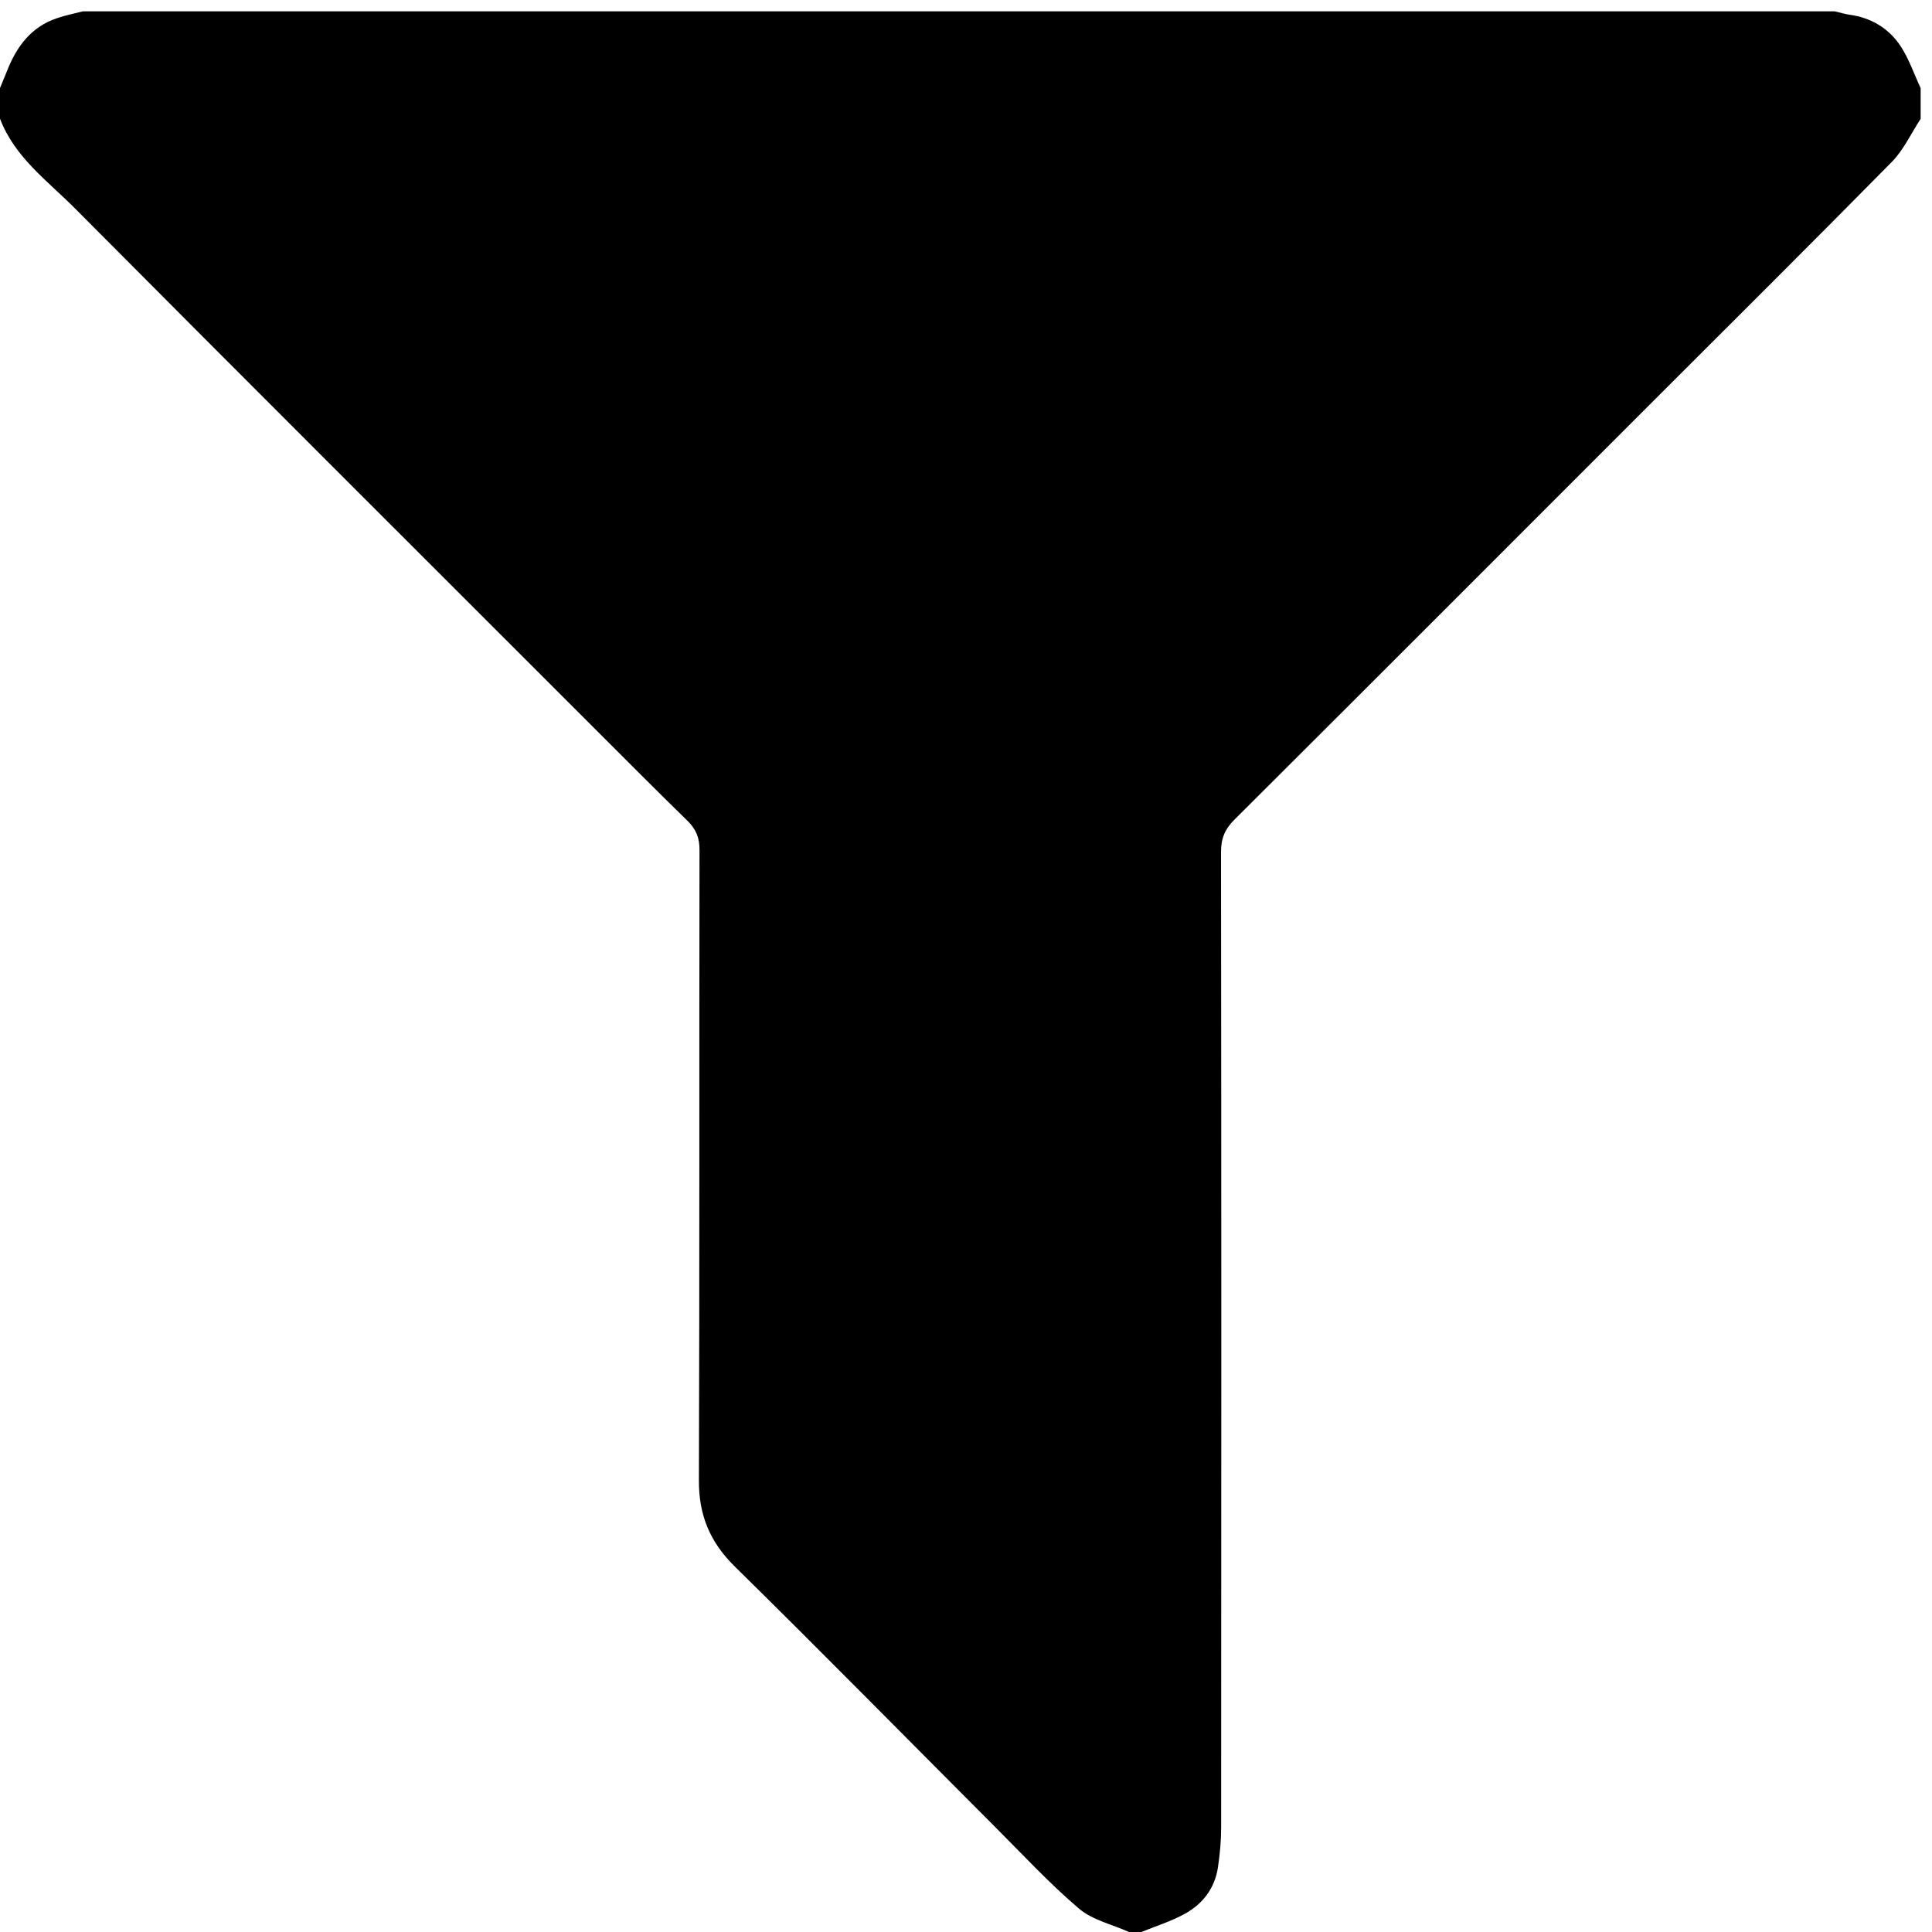
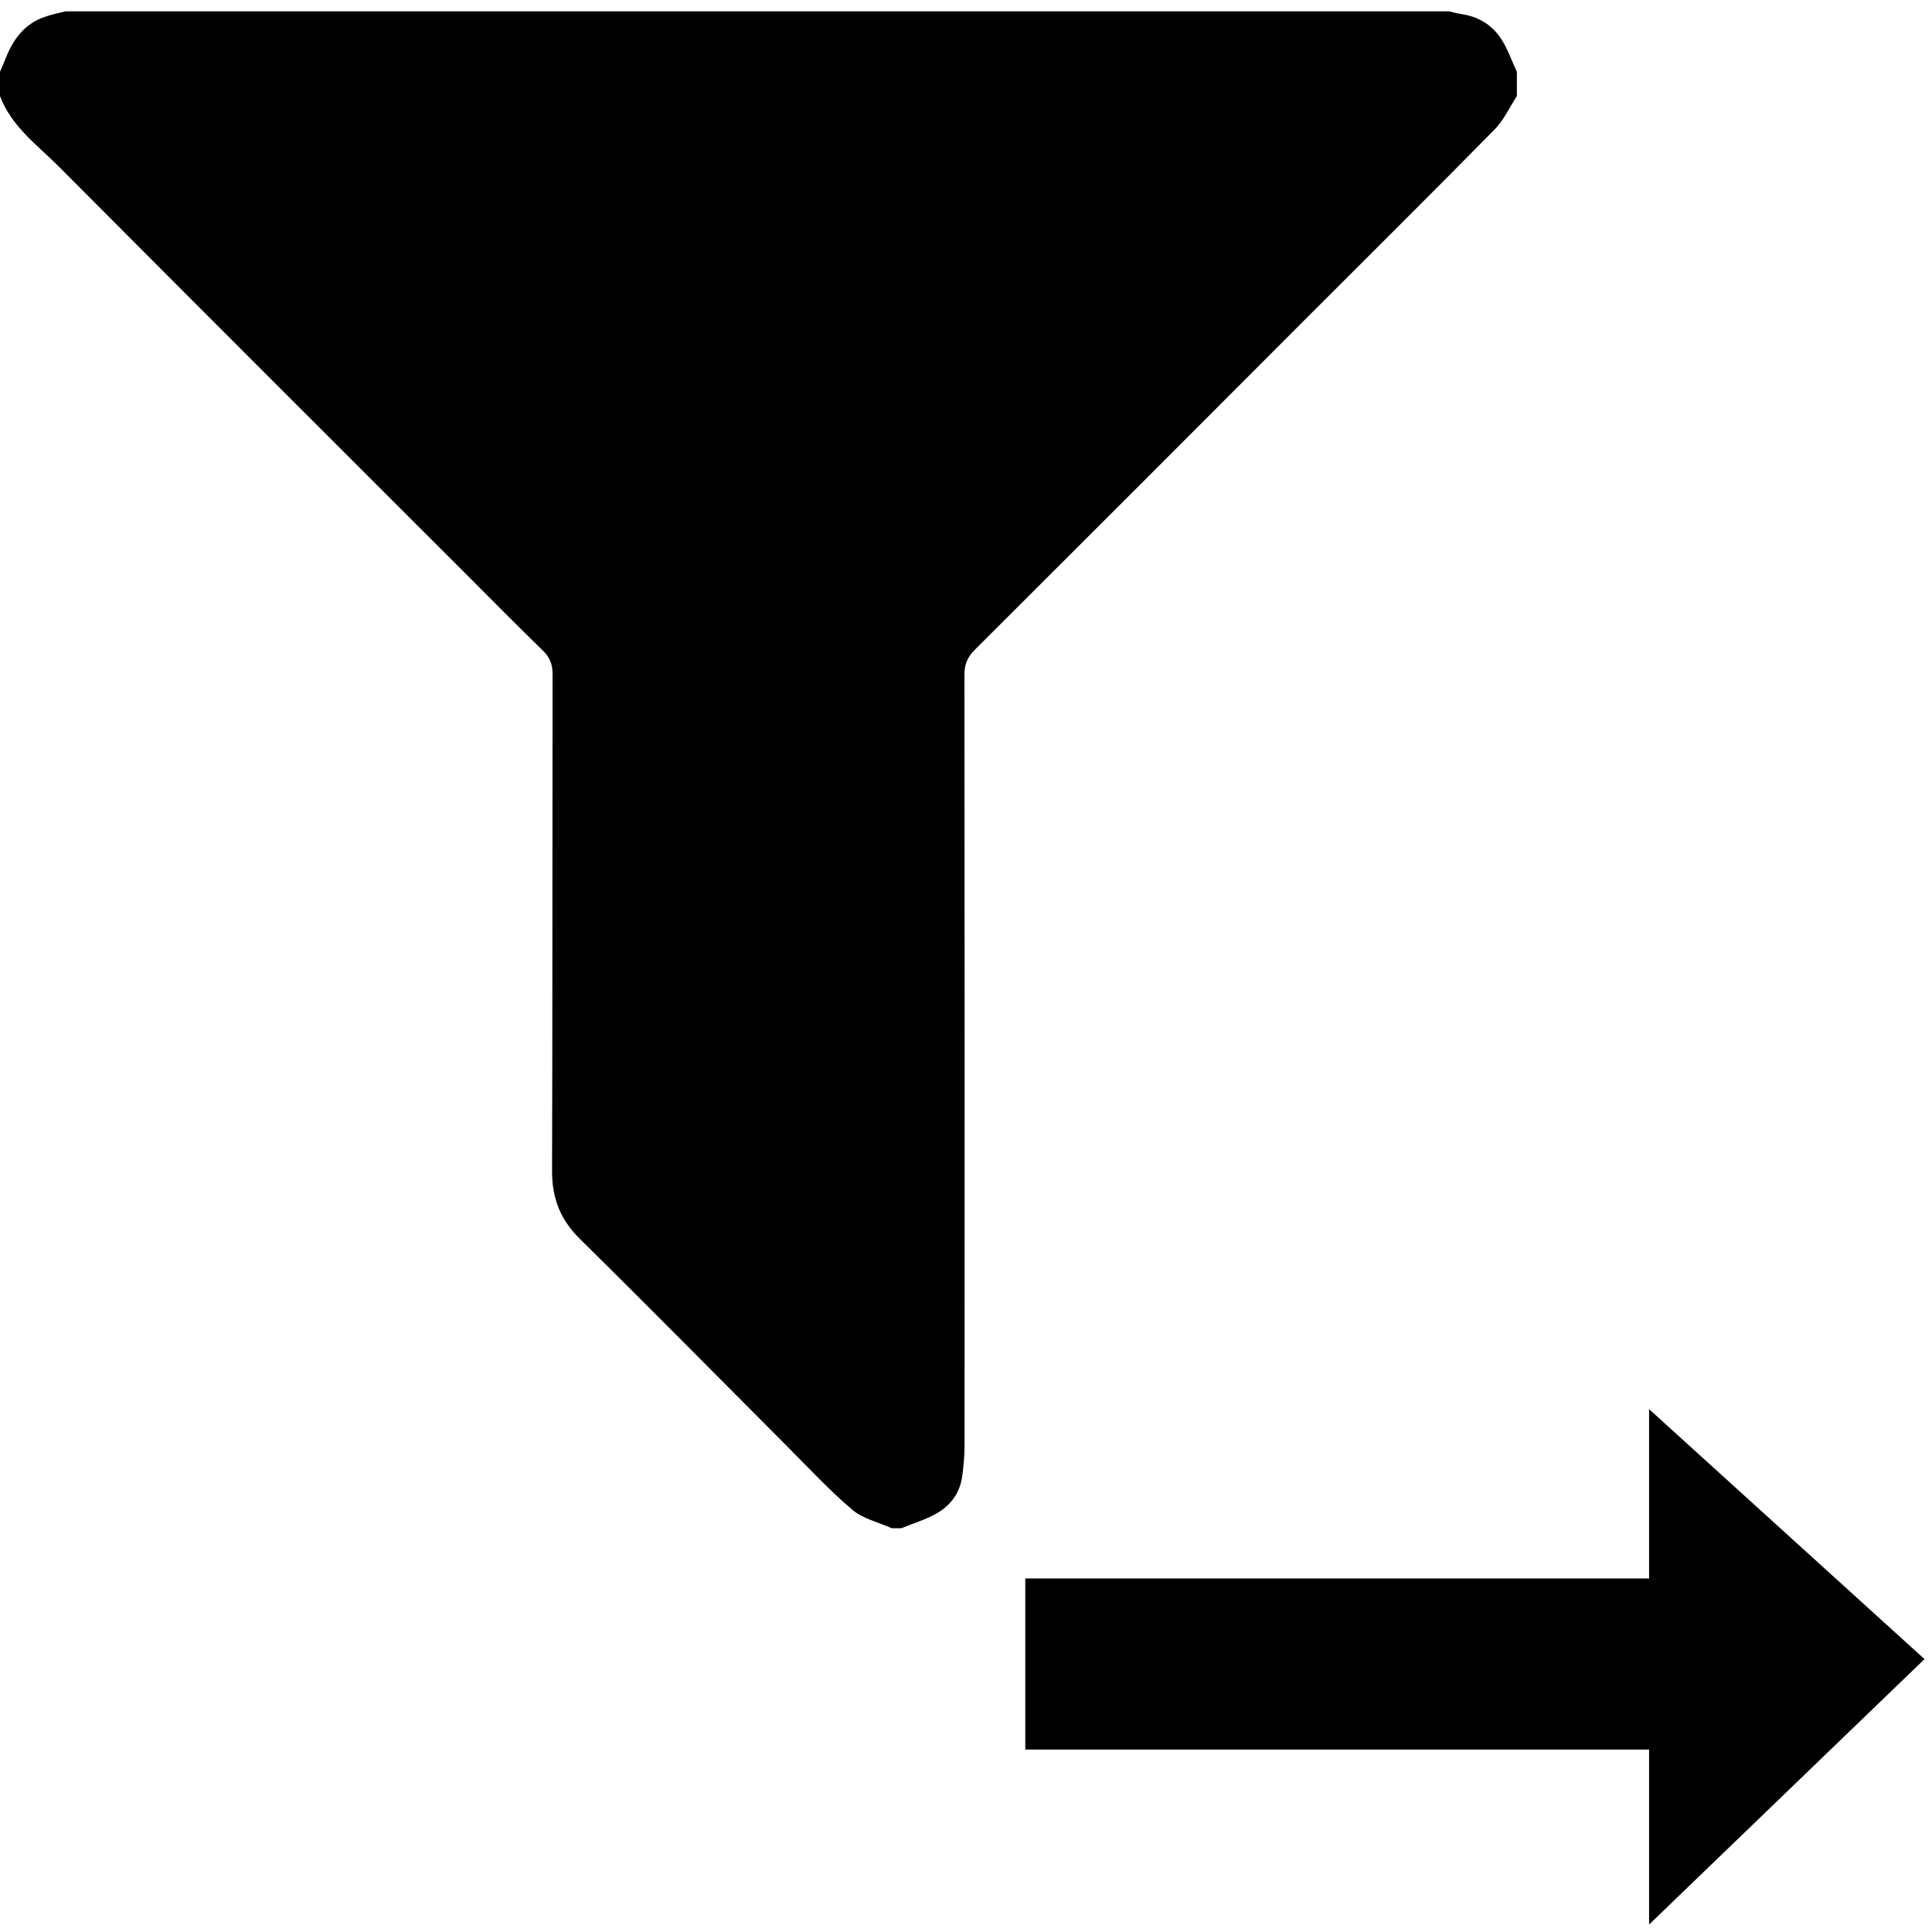
<svg xmlns="http://www.w3.org/2000/svg" version="1.1" id="Ebene_1" x="0px" y="0px" viewBox="0 0 16 16" style="enable-background:new 0 0 16 16;" xml:space="preserve">
+   <style type="text/css">
+ 	.st0{stroke:#000000;stroke-miterlimit:10;}
+ </style>
  <g>
-     <path d="M9.452,16c-0.034,0-0.068,0-0.102,0c-0.14-0.063-0.304-0.099-0.416-0.195   c-0.244-0.208-0.463-0.445-0.69-0.672c-0.72-0.721-1.434-1.447-2.16-2.161   c-0.205-0.202-0.297-0.425-0.296-0.71c0.006-1.74,0.002-3.481,0.005-5.221   C5.794,6.938,5.764,6.866,5.692,6.796C5.434,6.545,5.181,6.289,4.926,6.035   c-1.436-1.436-2.874-2.87-4.306-4.31C0.393,1.497,0.121,1.302,0,0.983   c0-0.085,0-0.169,0-0.254c0.019-0.045,0.038-0.091,0.056-0.136   c0.079-0.203,0.198-0.369,0.415-0.442C0.541,0.127,0.614,0.112,0.686,0.094   c4.836,0,9.672,0,14.509,0c0.041,0.009,0.081,0.022,0.122,0.028   c0.178,0.024,0.324,0.112,0.421,0.257c0.071,0.107,0.113,0.233,0.168,0.351   c0,0.085,0,0.169,0,0.254c-0.078,0.119-0.139,0.254-0.236,0.354   c-0.662,0.672-1.332,1.337-1.999,2.004c-1.149,1.149-2.297,2.299-3.448,3.446   c-0.078,0.077-0.111,0.155-0.111,0.266c0.003,2.693,0.003,5.386,0.001,8.079   c-0,0.11-0.01,0.22-0.026,0.328c-0.025,0.175-0.125,0.306-0.276,0.389   C9.698,15.912,9.573,15.951,9.452,16z" />
+     <path d="M7.465,12.656c-0.027,0-0.054,0-0.08,0c-0.111-0.05-0.24-0.078-0.328-0.154   c-0.193-0.164-0.365-0.351-0.545-0.531c-0.568-0.569-1.133-1.143-1.706-1.707   c-0.162-0.159-0.234-0.335-0.234-0.561c0.004-1.374,0.002-2.749,0.004-4.123   C4.576,5.499,4.552,5.442,4.495,5.387C4.291,5.189,4.092,4.987,3.891,4.786   c-1.134-1.134-2.27-2.267-3.401-3.404C0.31,1.202,0.095,1.048,0,0.796   c0-0.067,0-0.134,0-0.201C0.015,0.56,0.03,0.524,0.045,0.488   c0.062-0.16,0.157-0.292,0.328-0.349C0.427,0.12,0.485,0.108,0.542,0.094   c3.82,0,7.639,0,11.459,0c0.032,0.007,0.064,0.017,0.097,0.022   c0.141,0.019,0.256,0.088,0.332,0.203C12.486,0.403,12.519,0.503,12.562,0.595   c0,0.067,0,0.134,0,0.201c-0.061,0.094-0.109,0.201-0.187,0.279   c-0.523,0.531-1.052,1.056-1.579,1.583C9.89,3.566,8.983,4.474,8.074,5.38   C8.013,5.441,7.986,5.502,7.987,5.59c0.002,2.127,0.002,4.254,0.001,6.381   c-0,0.086-0.008,0.174-0.02,0.259c-0.02,0.138-0.099,0.242-0.218,0.307   C7.66,12.587,7.56,12.617,7.465,12.656z" />
+   </g>
+   <g id="XMLID_3_">
+     <polygon id="XMLID_4_" class="st0" points="15.206,13.751 14.157,12.799 14.157,13.572    8.991,13.572 8.991,13.989 14.157,13.989 14.157,14.762  " />
  </g>
</svg>
